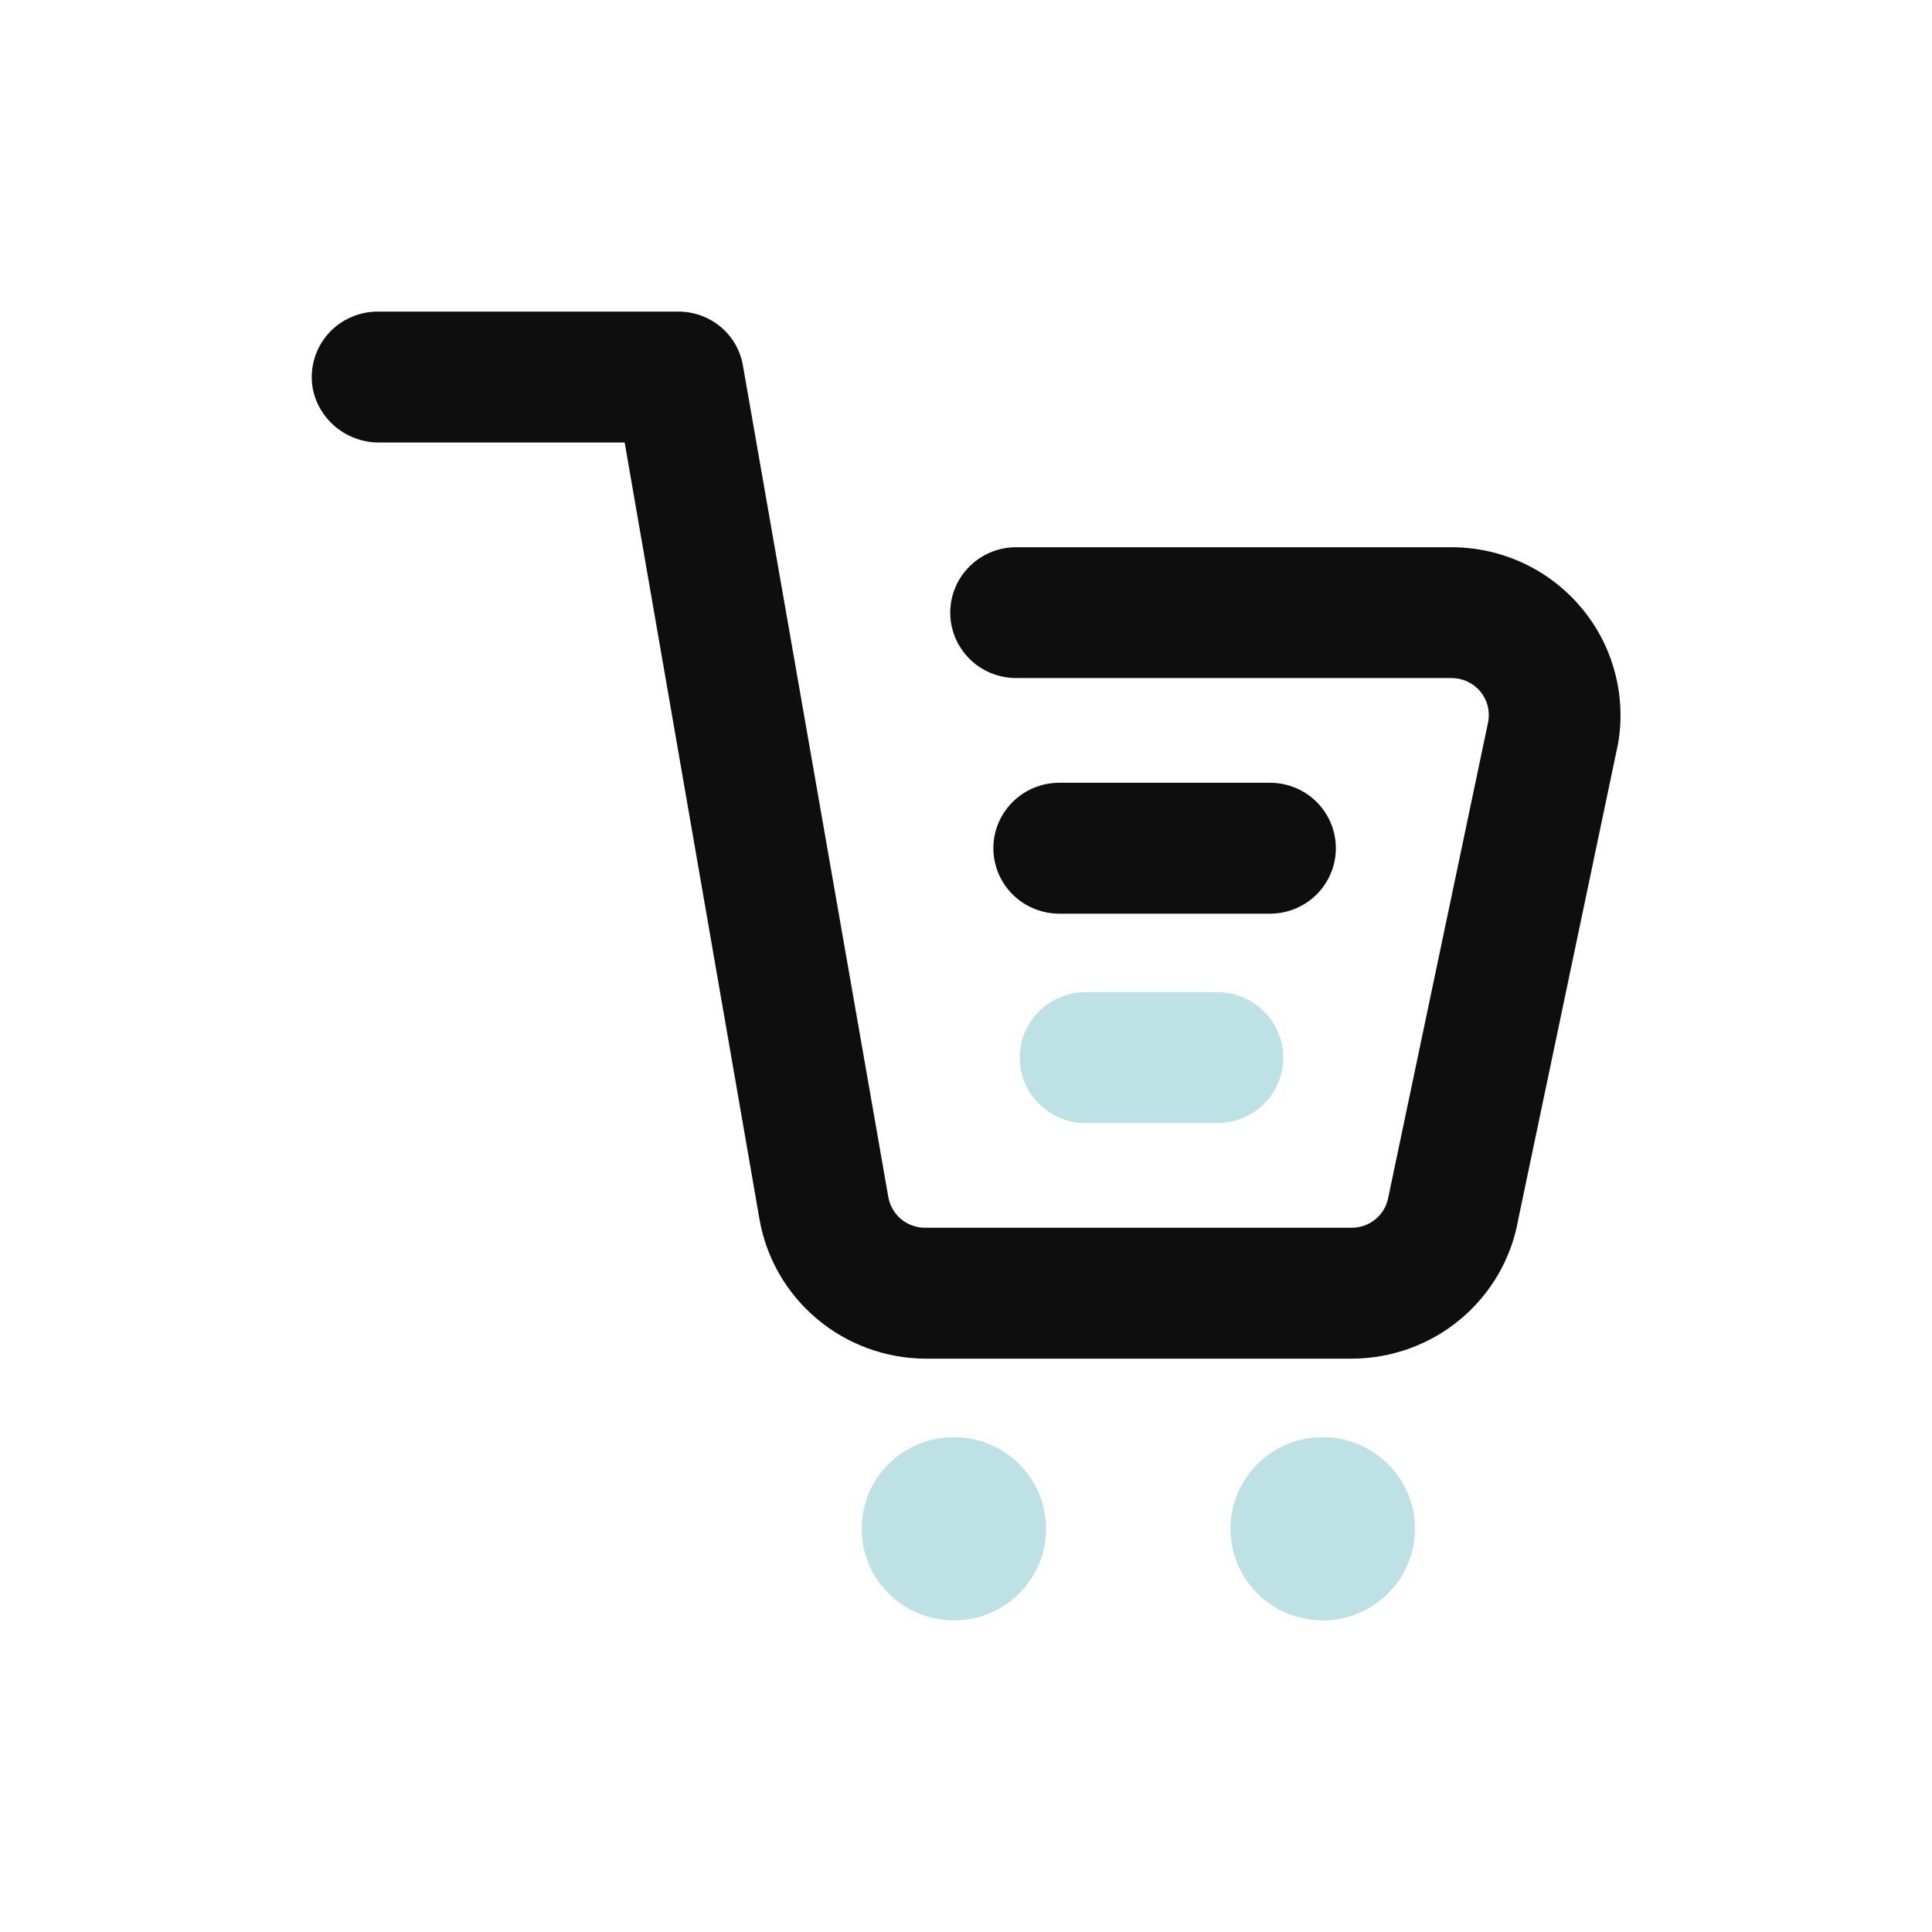
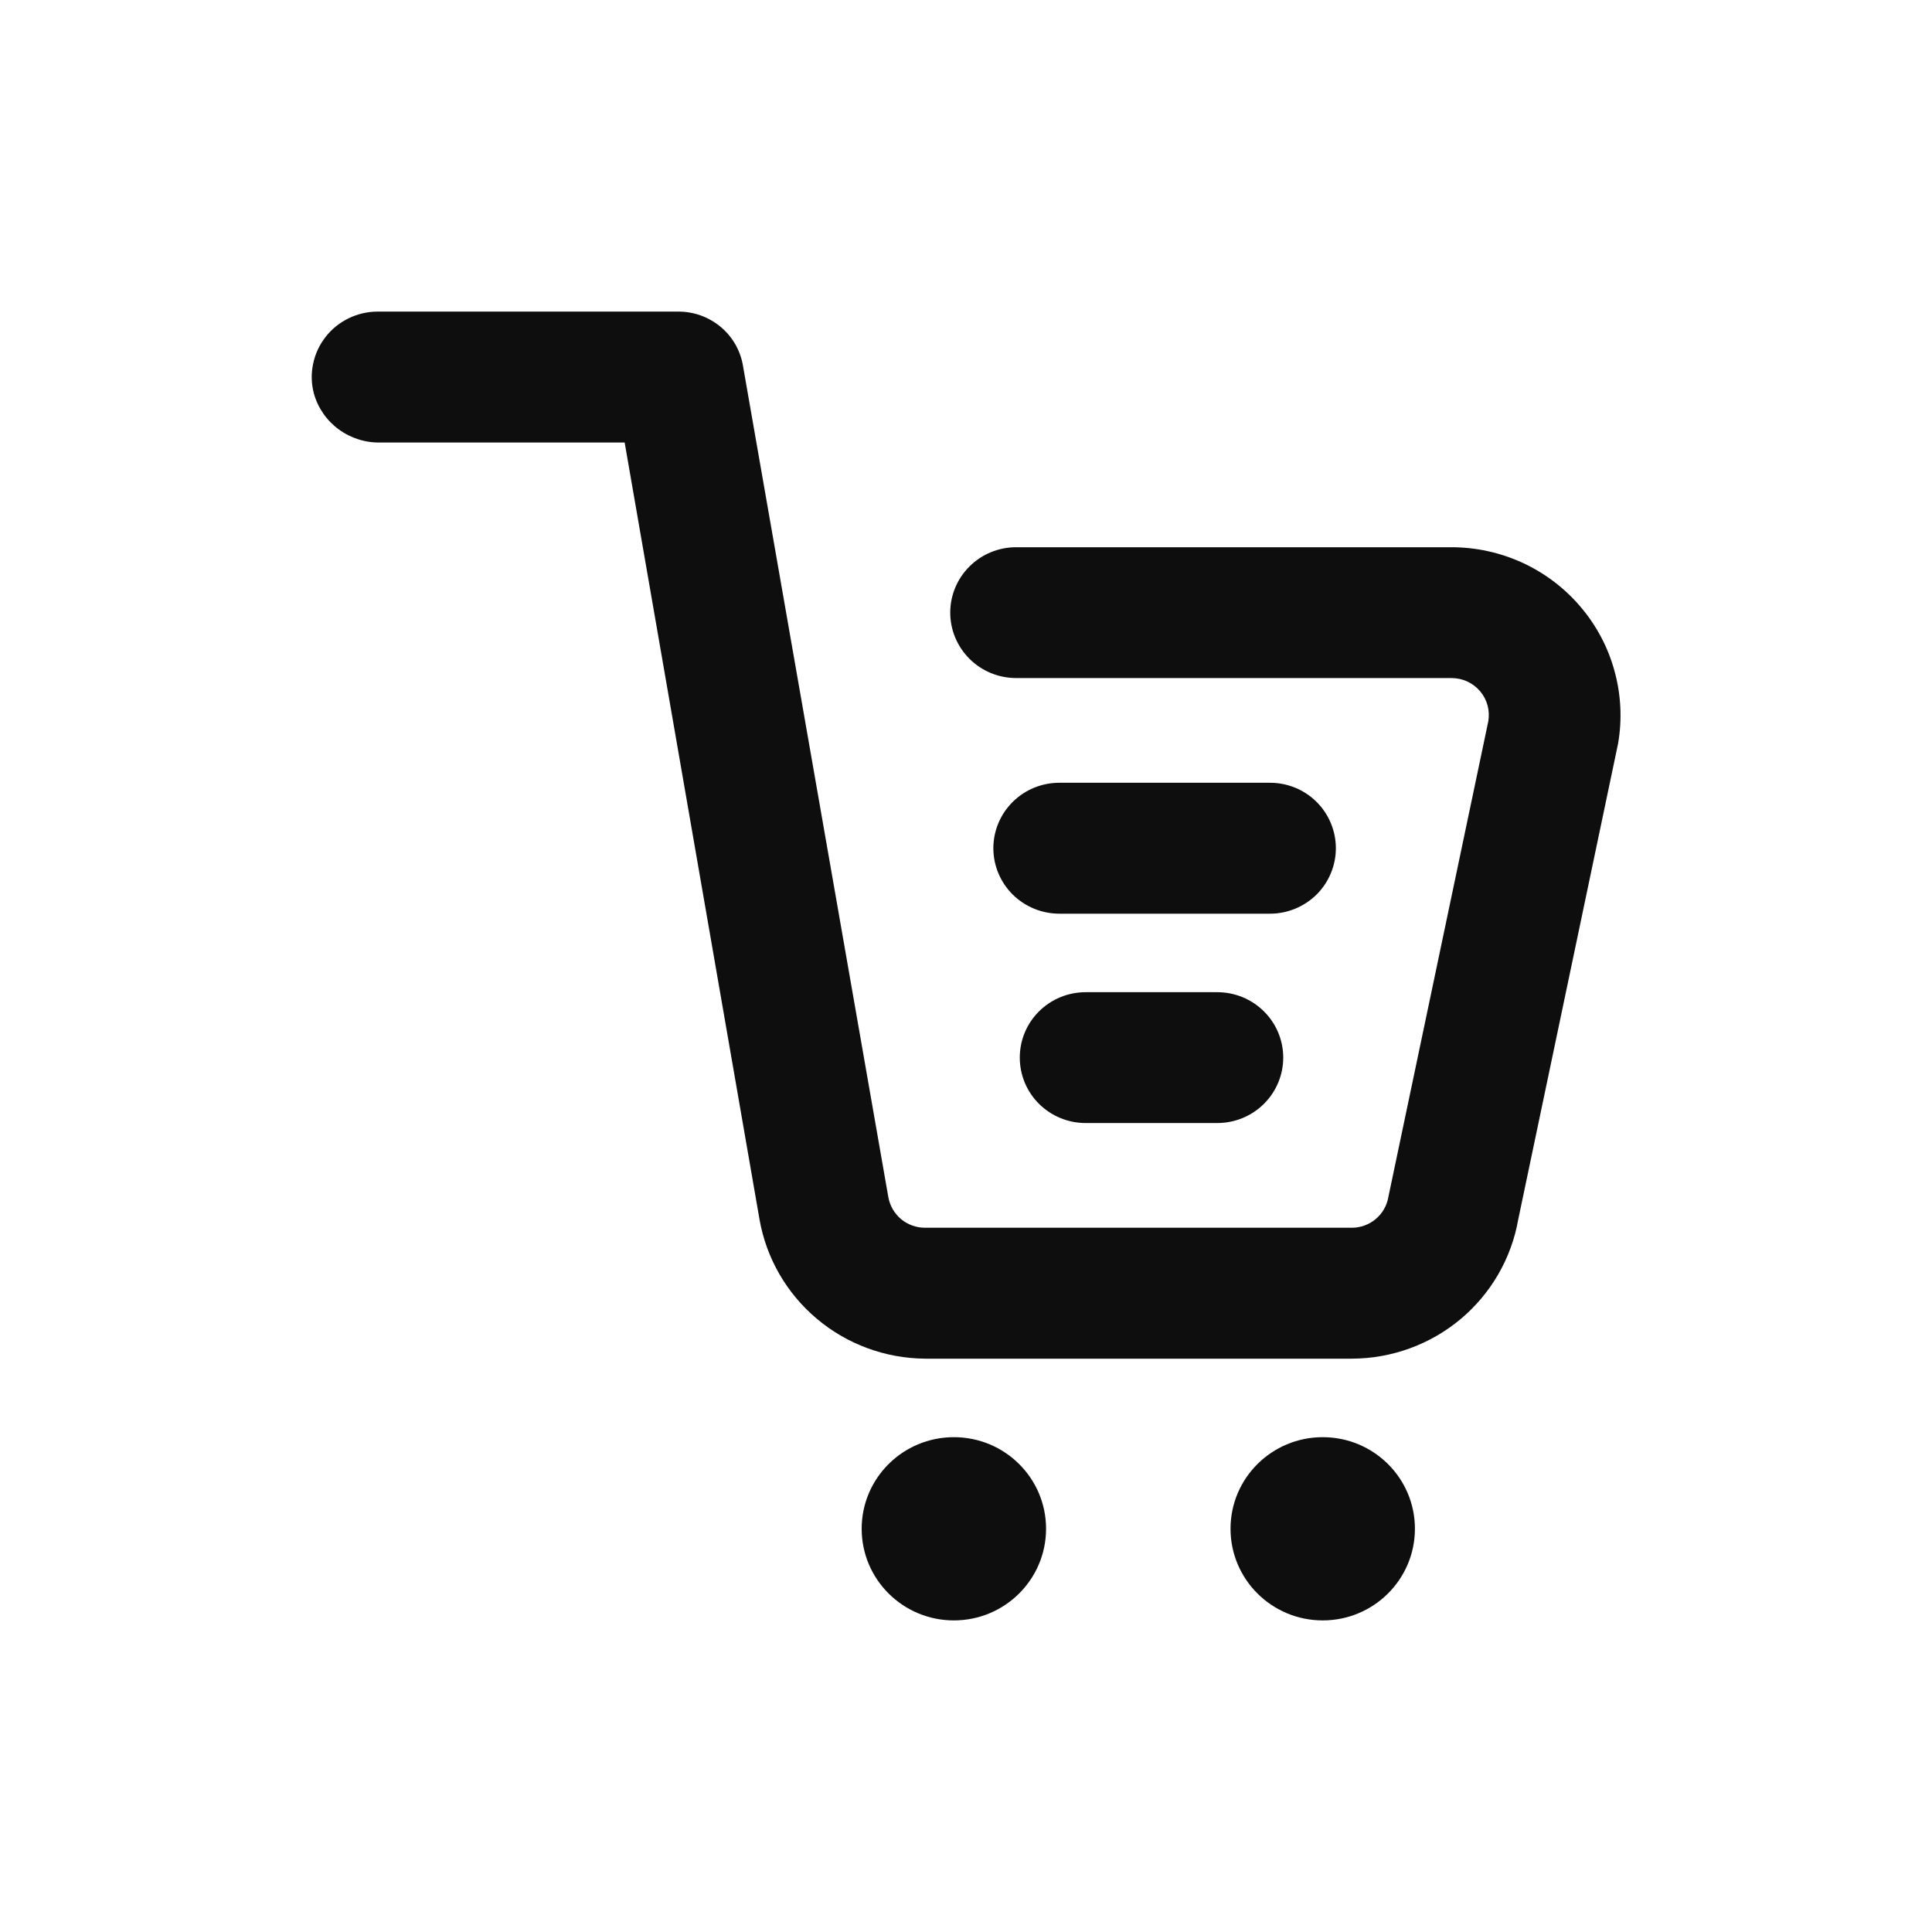
<svg xmlns="http://www.w3.org/2000/svg" width="25" height="25" viewBox="0 0 25 25" fill="none">
  <path d="M18.78 7.081H13.149C12.923 7.081 12.706 7.17 12.546 7.329C12.386 7.487 12.296 7.703 12.296 7.927C12.296 8.152 12.386 8.367 12.546 8.526C12.706 8.685 12.923 8.774 13.149 8.774H18.78C18.851 8.774 18.921 8.788 18.985 8.818C19.049 8.847 19.106 8.89 19.152 8.944C19.198 8.998 19.231 9.061 19.249 9.128C19.267 9.196 19.27 9.267 19.258 9.336L17.965 15.491C17.946 15.602 17.888 15.702 17.801 15.775C17.715 15.847 17.605 15.887 17.492 15.887H11.969C11.856 15.887 11.746 15.847 11.659 15.775C11.573 15.702 11.515 15.602 11.495 15.491L9.61 4.71C9.572 4.518 9.469 4.346 9.317 4.223C9.165 4.099 8.975 4.032 8.778 4.032H4.886C4.756 4.032 4.628 4.062 4.511 4.119C4.394 4.176 4.292 4.258 4.213 4.36C4.133 4.462 4.078 4.581 4.052 4.707C4.025 4.833 4.028 4.964 4.061 5.089C4.112 5.276 4.226 5.441 4.383 5.556C4.54 5.671 4.731 5.731 4.926 5.726H8.083L9.828 15.779C9.916 16.281 10.179 16.736 10.57 17.065C10.961 17.395 11.457 17.577 11.969 17.581H17.492C18.007 17.58 18.505 17.399 18.899 17.07C19.293 16.74 19.558 16.283 19.646 15.779L20.938 9.621C20.992 9.309 20.976 8.989 20.892 8.684C20.809 8.378 20.659 8.095 20.453 7.853C20.248 7.611 19.991 7.416 19.703 7.283C19.414 7.15 19.099 7.081 18.78 7.081V7.081Z" fill="#0E0E0E" />
  <path d="M16.434 11.823C16.66 11.823 16.877 11.733 17.037 11.575C17.196 11.416 17.286 11.2 17.286 10.976C17.286 10.751 17.196 10.536 17.037 10.377C16.877 10.218 16.66 10.129 16.434 10.129H13.707C13.481 10.129 13.264 10.218 13.104 10.377C12.944 10.536 12.854 10.751 12.854 10.976C12.854 11.2 12.944 11.416 13.104 11.575C13.264 11.733 13.481 11.823 13.707 11.823H16.434Z" fill="#0E0E0E" />
-   <path d="M12.343 20.968C13.002 20.968 13.536 20.437 13.536 19.782C13.536 19.127 13.002 18.597 12.343 18.597C11.684 18.597 11.15 19.127 11.15 19.782C11.15 20.437 11.684 20.968 12.343 20.968Z" fill="#BEE1E6" />
-   <path d="M17.116 20.968C17.775 20.968 18.309 20.437 18.309 19.782C18.309 19.127 17.775 18.597 17.116 18.597C16.457 18.597 15.923 19.127 15.923 19.782C15.923 20.437 16.457 20.968 17.116 20.968Z" fill="#BEE1E6" />
-   <path d="M16.605 13.685C16.605 13.461 16.515 13.245 16.355 13.087C16.195 12.928 15.978 12.839 15.752 12.839H14.048C13.822 12.839 13.605 12.928 13.445 13.087C13.285 13.245 13.196 13.461 13.196 13.685C13.196 13.91 13.285 14.125 13.445 14.284C13.605 14.443 13.822 14.532 14.048 14.532H15.752C15.978 14.532 16.195 14.443 16.355 14.284C16.515 14.125 16.605 13.91 16.605 13.685V13.685Z" fill="#BEE1E6" />
+   <path d="M12.343 20.968C13.002 20.968 13.536 20.437 13.536 19.782C13.536 19.127 13.002 18.597 12.343 18.597C11.684 18.597 11.15 19.127 11.15 19.782C11.15 20.437 11.684 20.968 12.343 20.968Z" fill="#0E0E0E" />
+   <path d="M17.116 20.968C17.775 20.968 18.309 20.437 18.309 19.782C18.309 19.127 17.775 18.597 17.116 18.597C16.457 18.597 15.923 19.127 15.923 19.782C15.923 20.437 16.457 20.968 17.116 20.968Z" fill="#0E0E0E" />
+   <path d="M16.605 13.685C16.605 13.461 16.515 13.245 16.355 13.087C16.195 12.928 15.978 12.839 15.752 12.839H14.048C13.822 12.839 13.605 12.928 13.445 13.087C13.285 13.245 13.196 13.461 13.196 13.685C13.196 13.91 13.285 14.125 13.445 14.284C13.605 14.443 13.822 14.532 14.048 14.532H15.752C15.978 14.532 16.195 14.443 16.355 14.284C16.515 14.125 16.605 13.91 16.605 13.685V13.685Z" fill="#0E0E0E" />
</svg>
